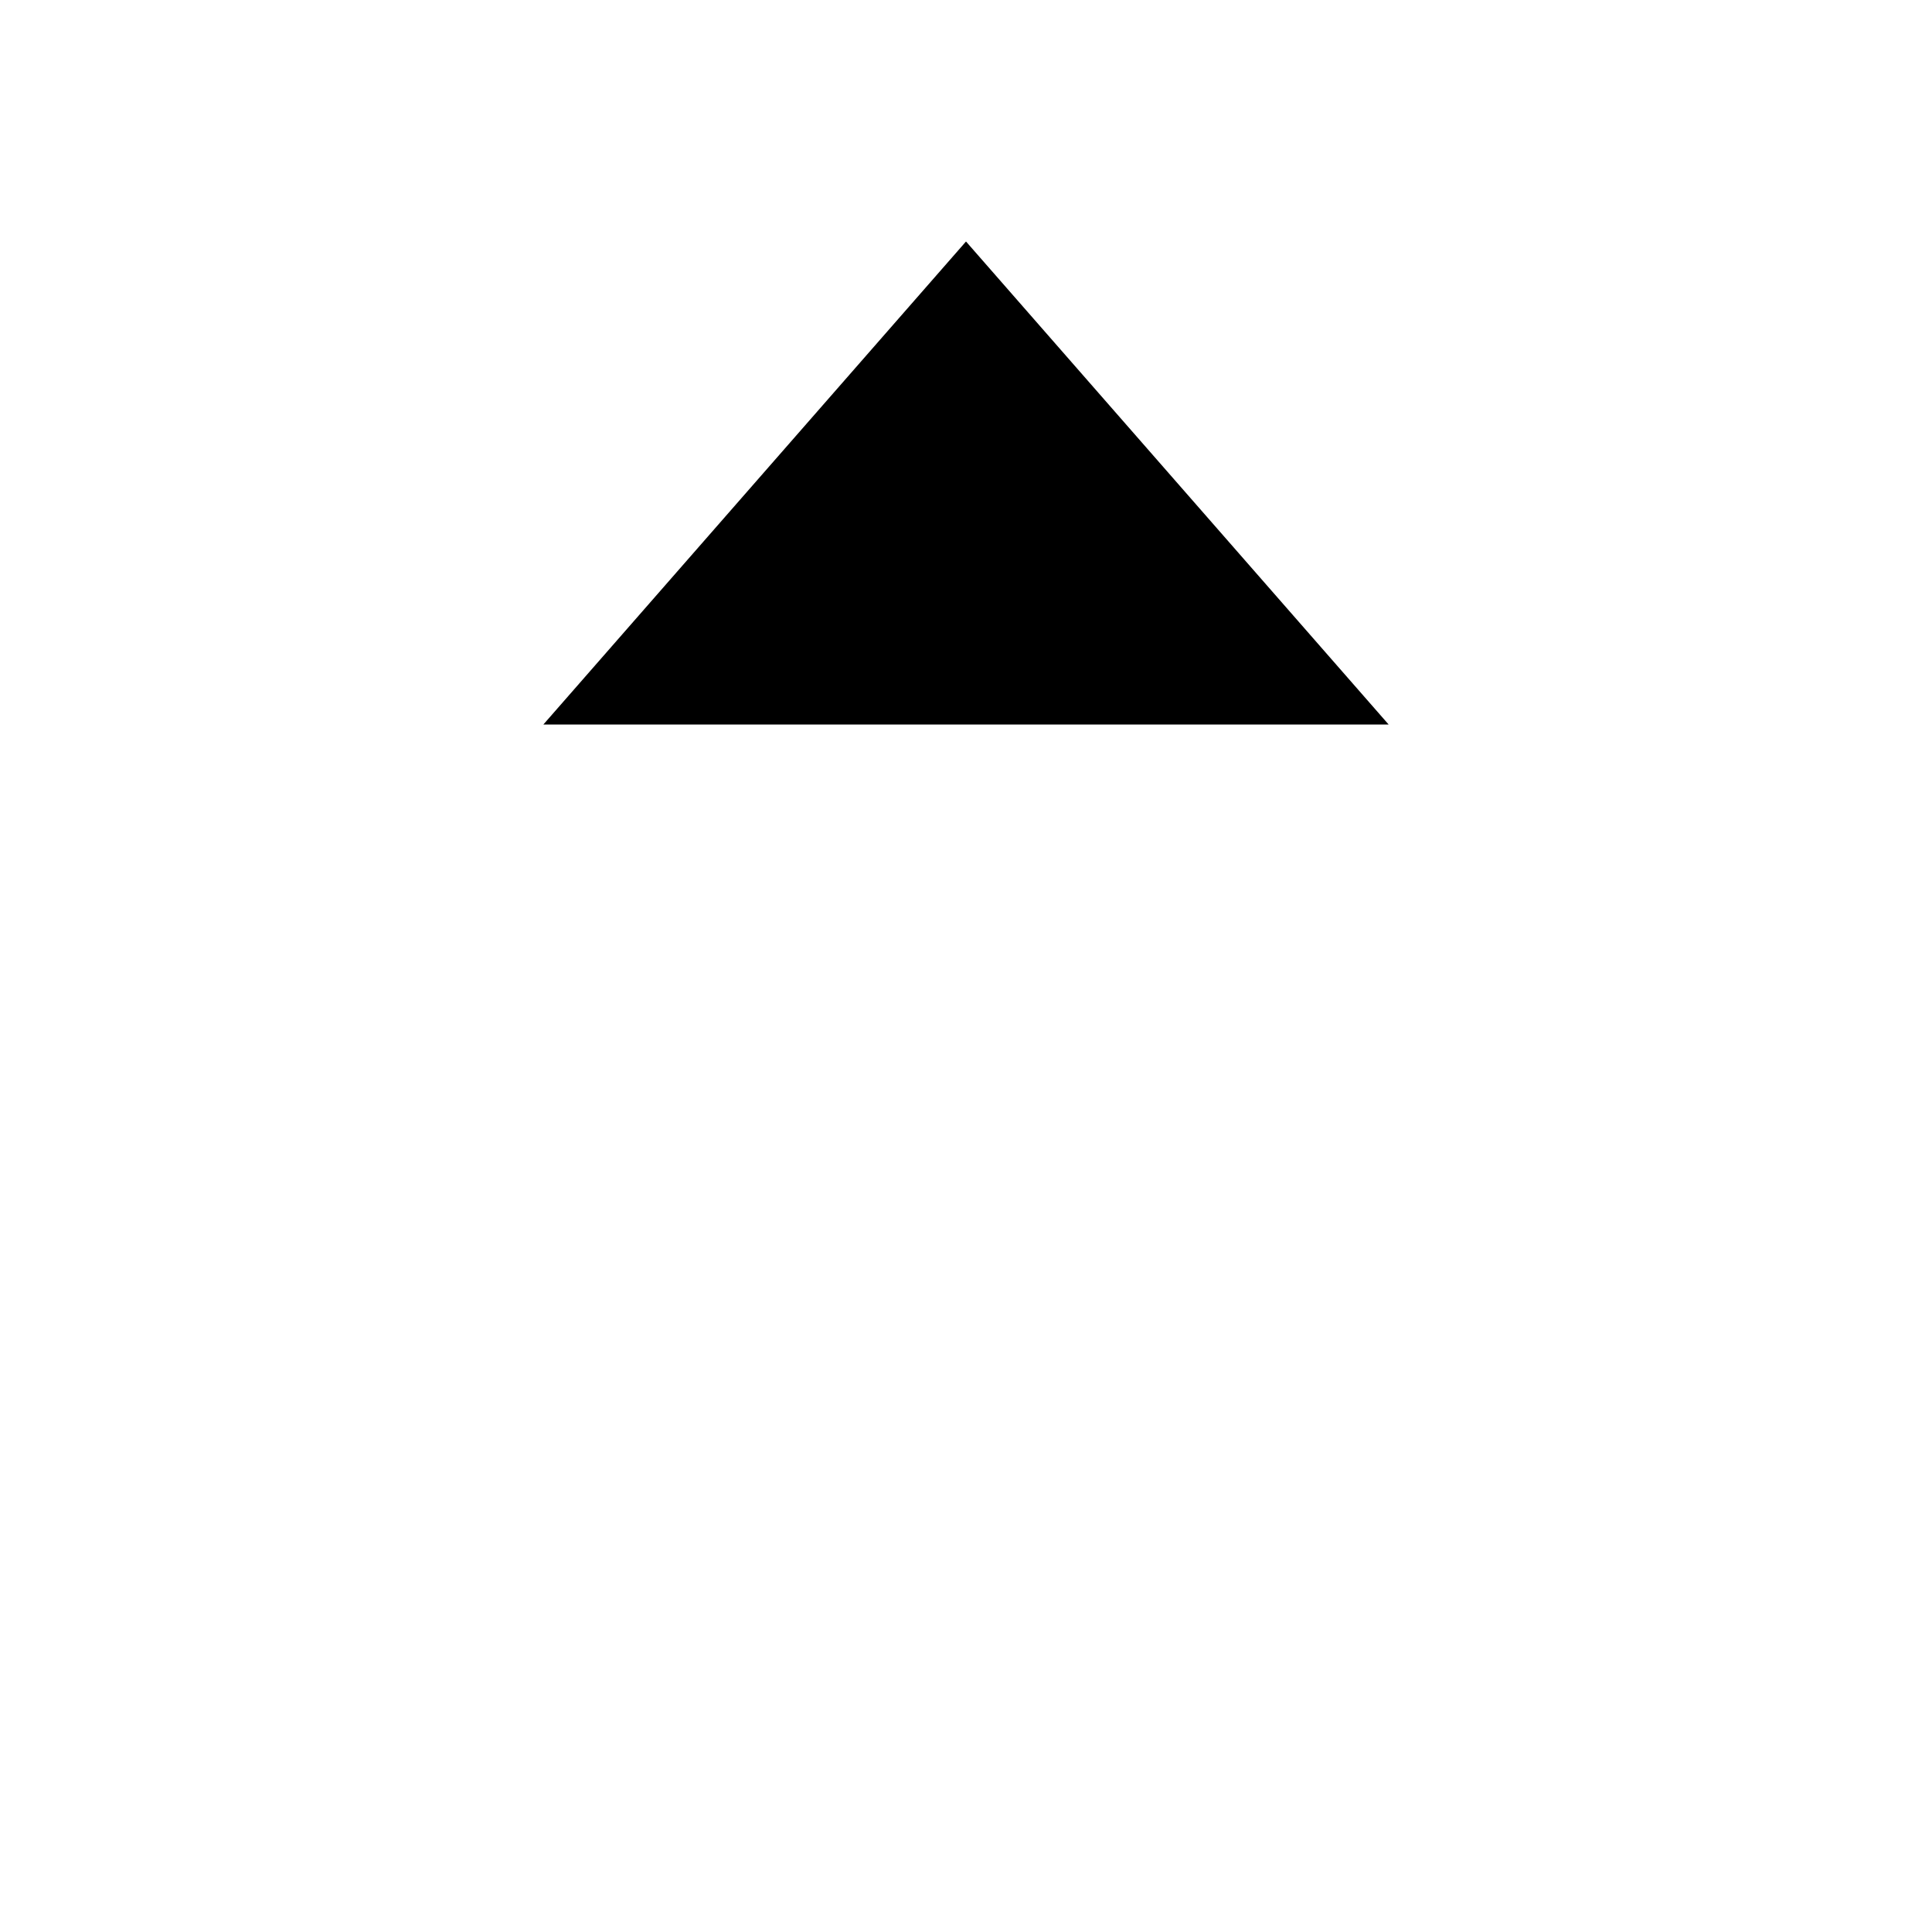
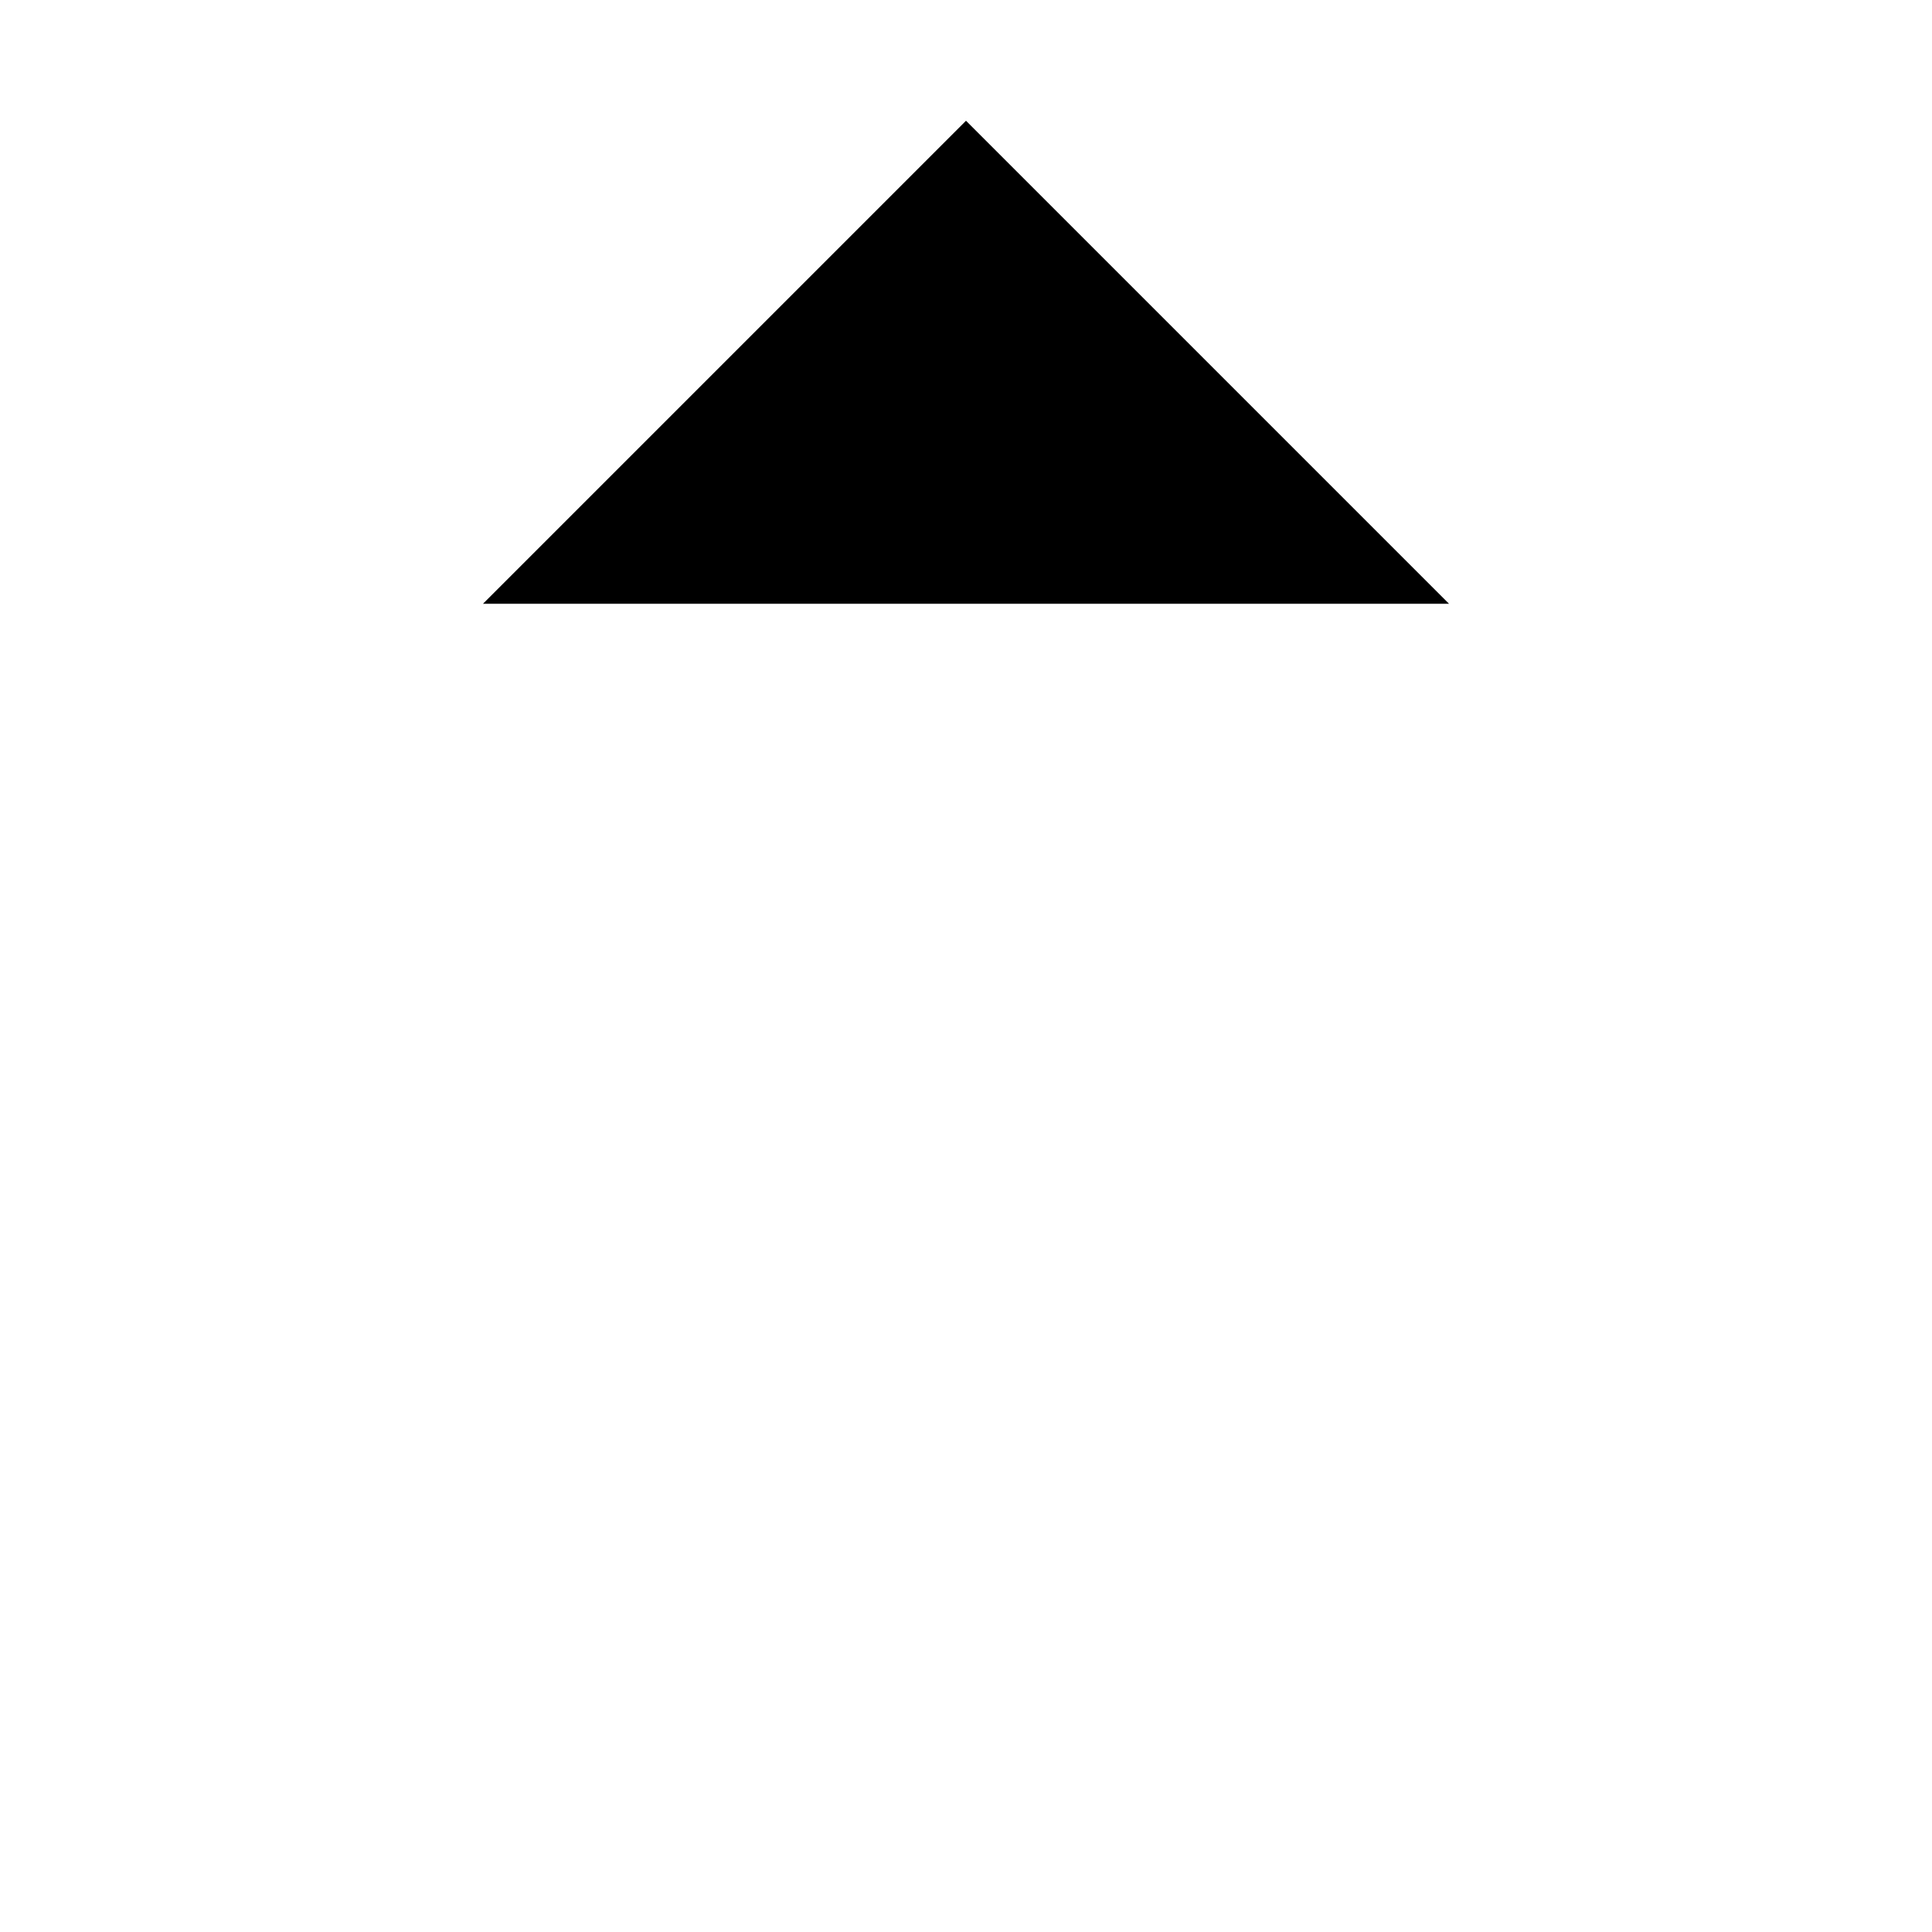
<svg xmlns="http://www.w3.org/2000/svg" version="1.1" id="icon" x="0px" y="0px" width="32px" height="32px" viewBox="0 0 32 32" style="enable-background:new 0 0 32 32;" xml:space="preserve">
  <style type="text/css">
	.st0{fill:none;}
</style>
-   <polygon points="9,12 16,4 23,12 " />
  <rect id="_Transparent_Rectangle_" class="st0" width="32" height="32" />
+   <polygon points="8,10 16,2 24,10 " />
</svg>
